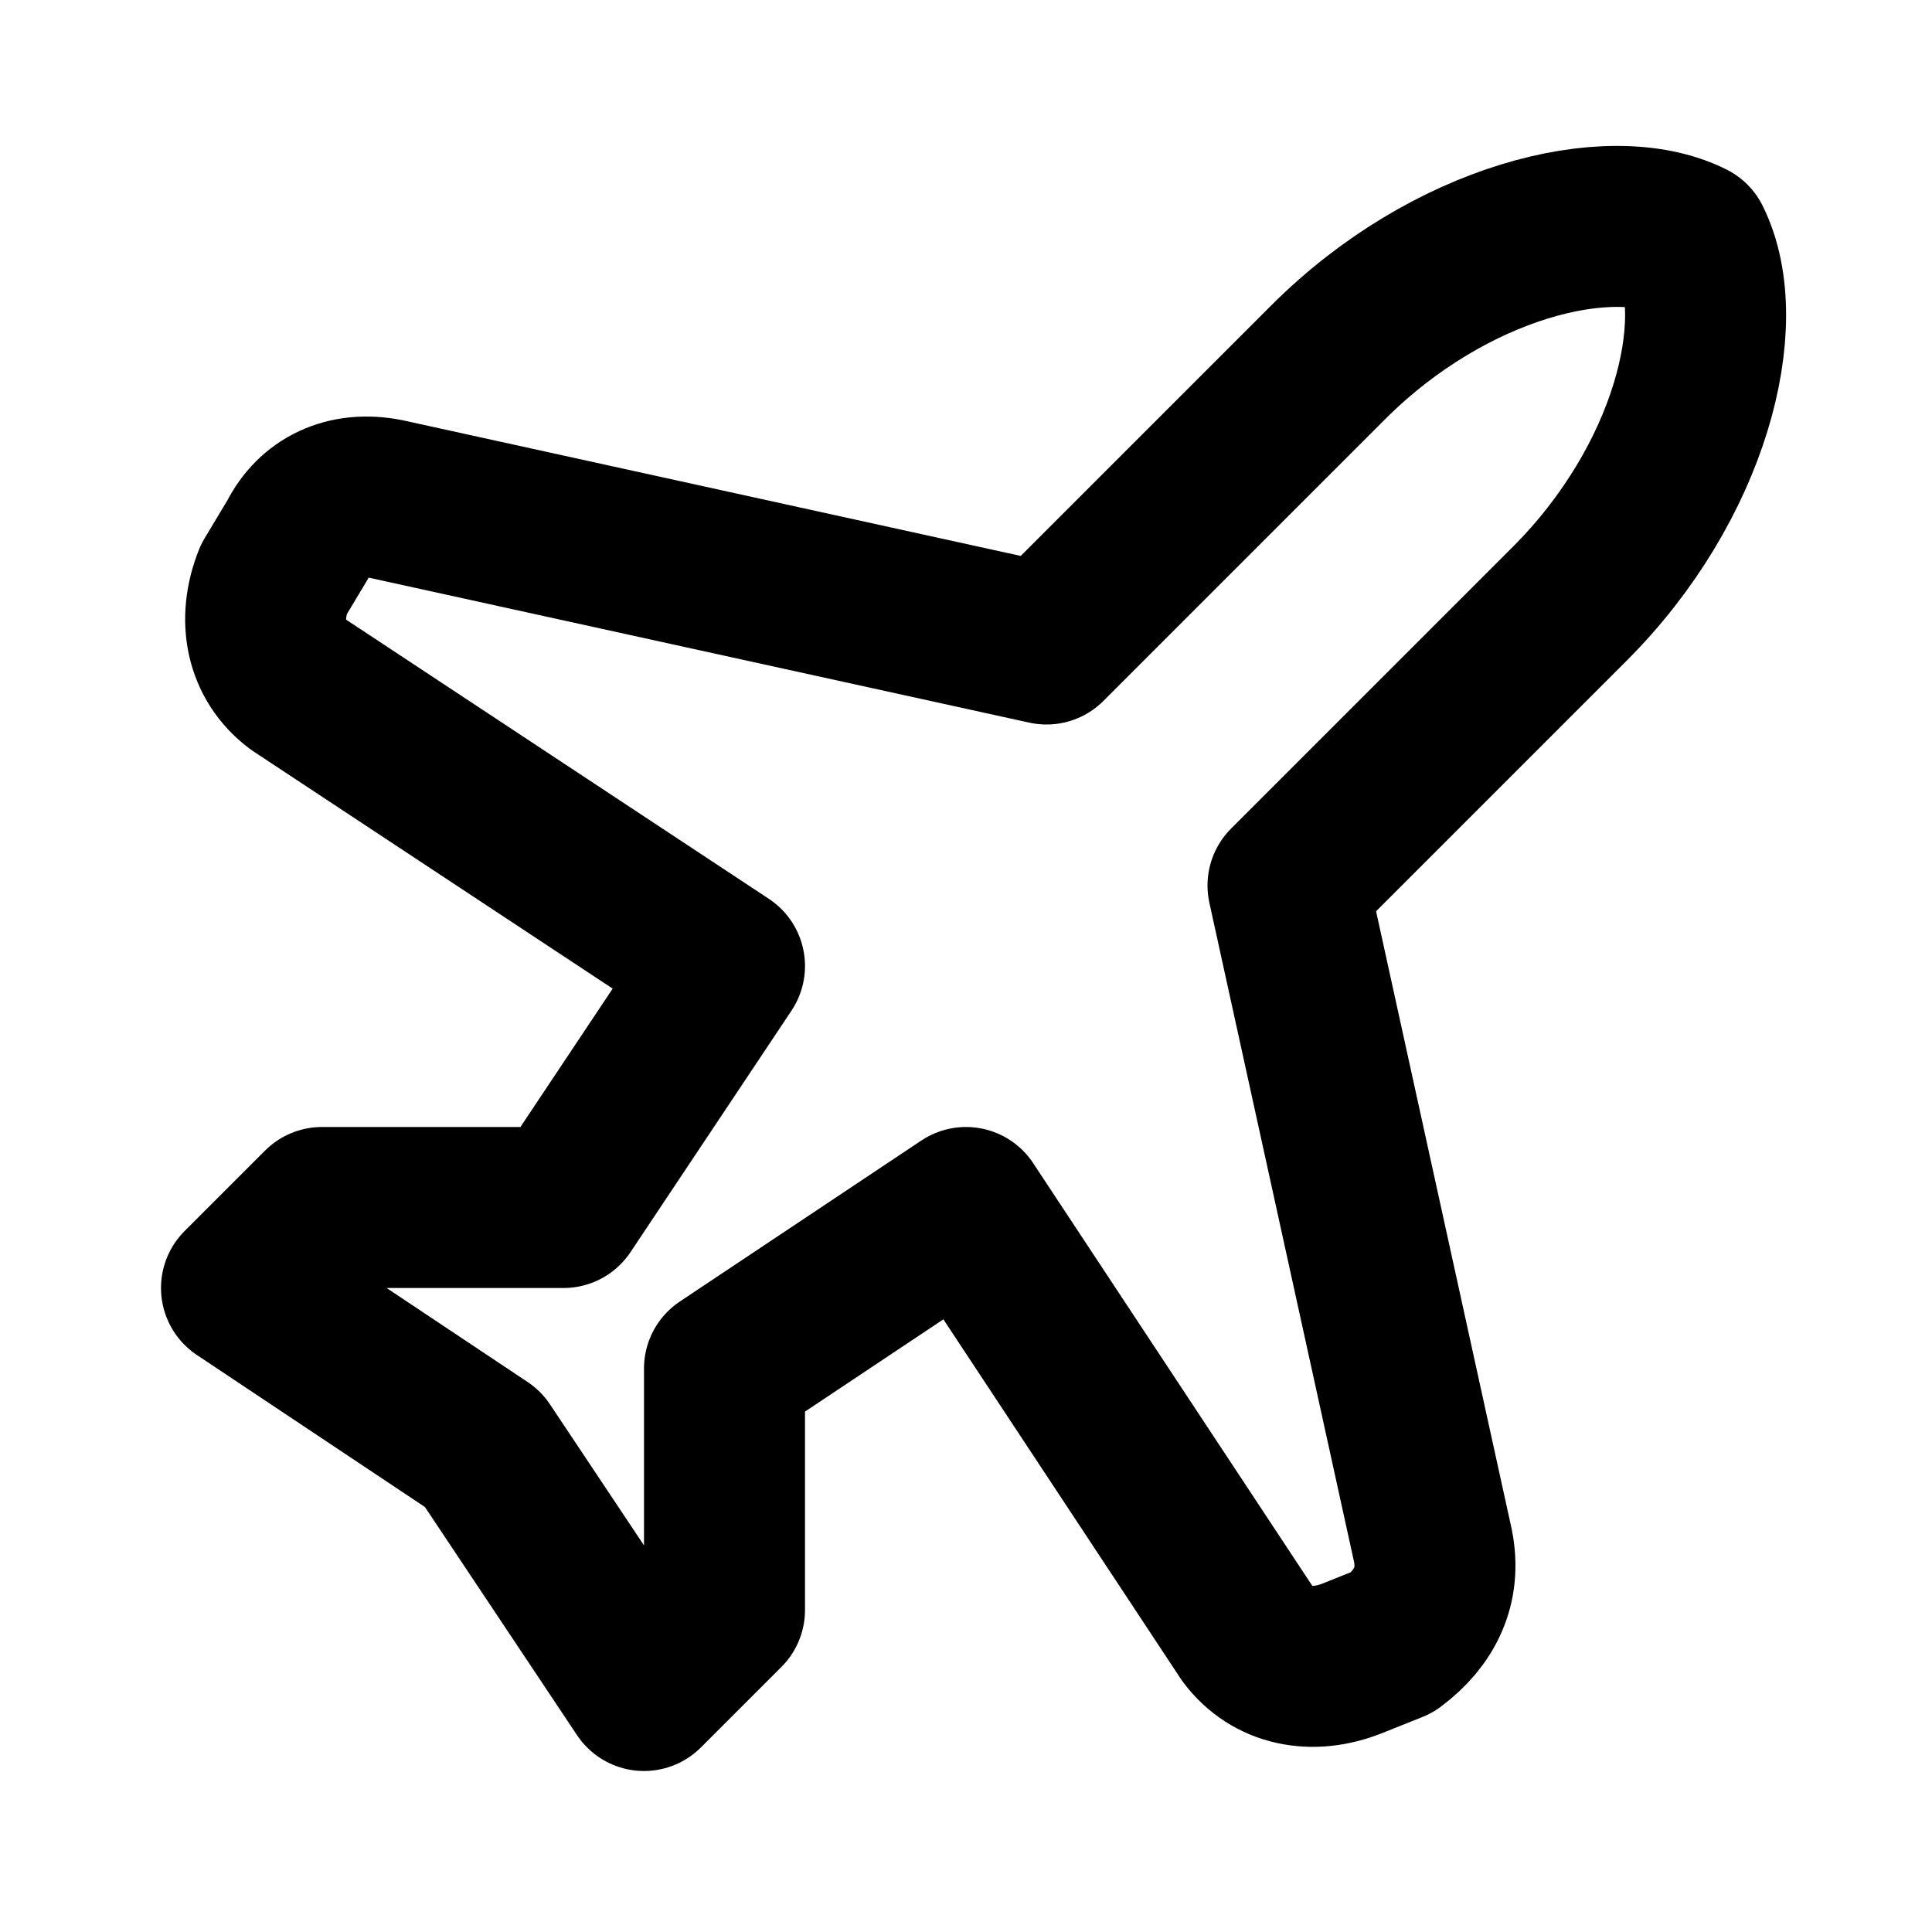
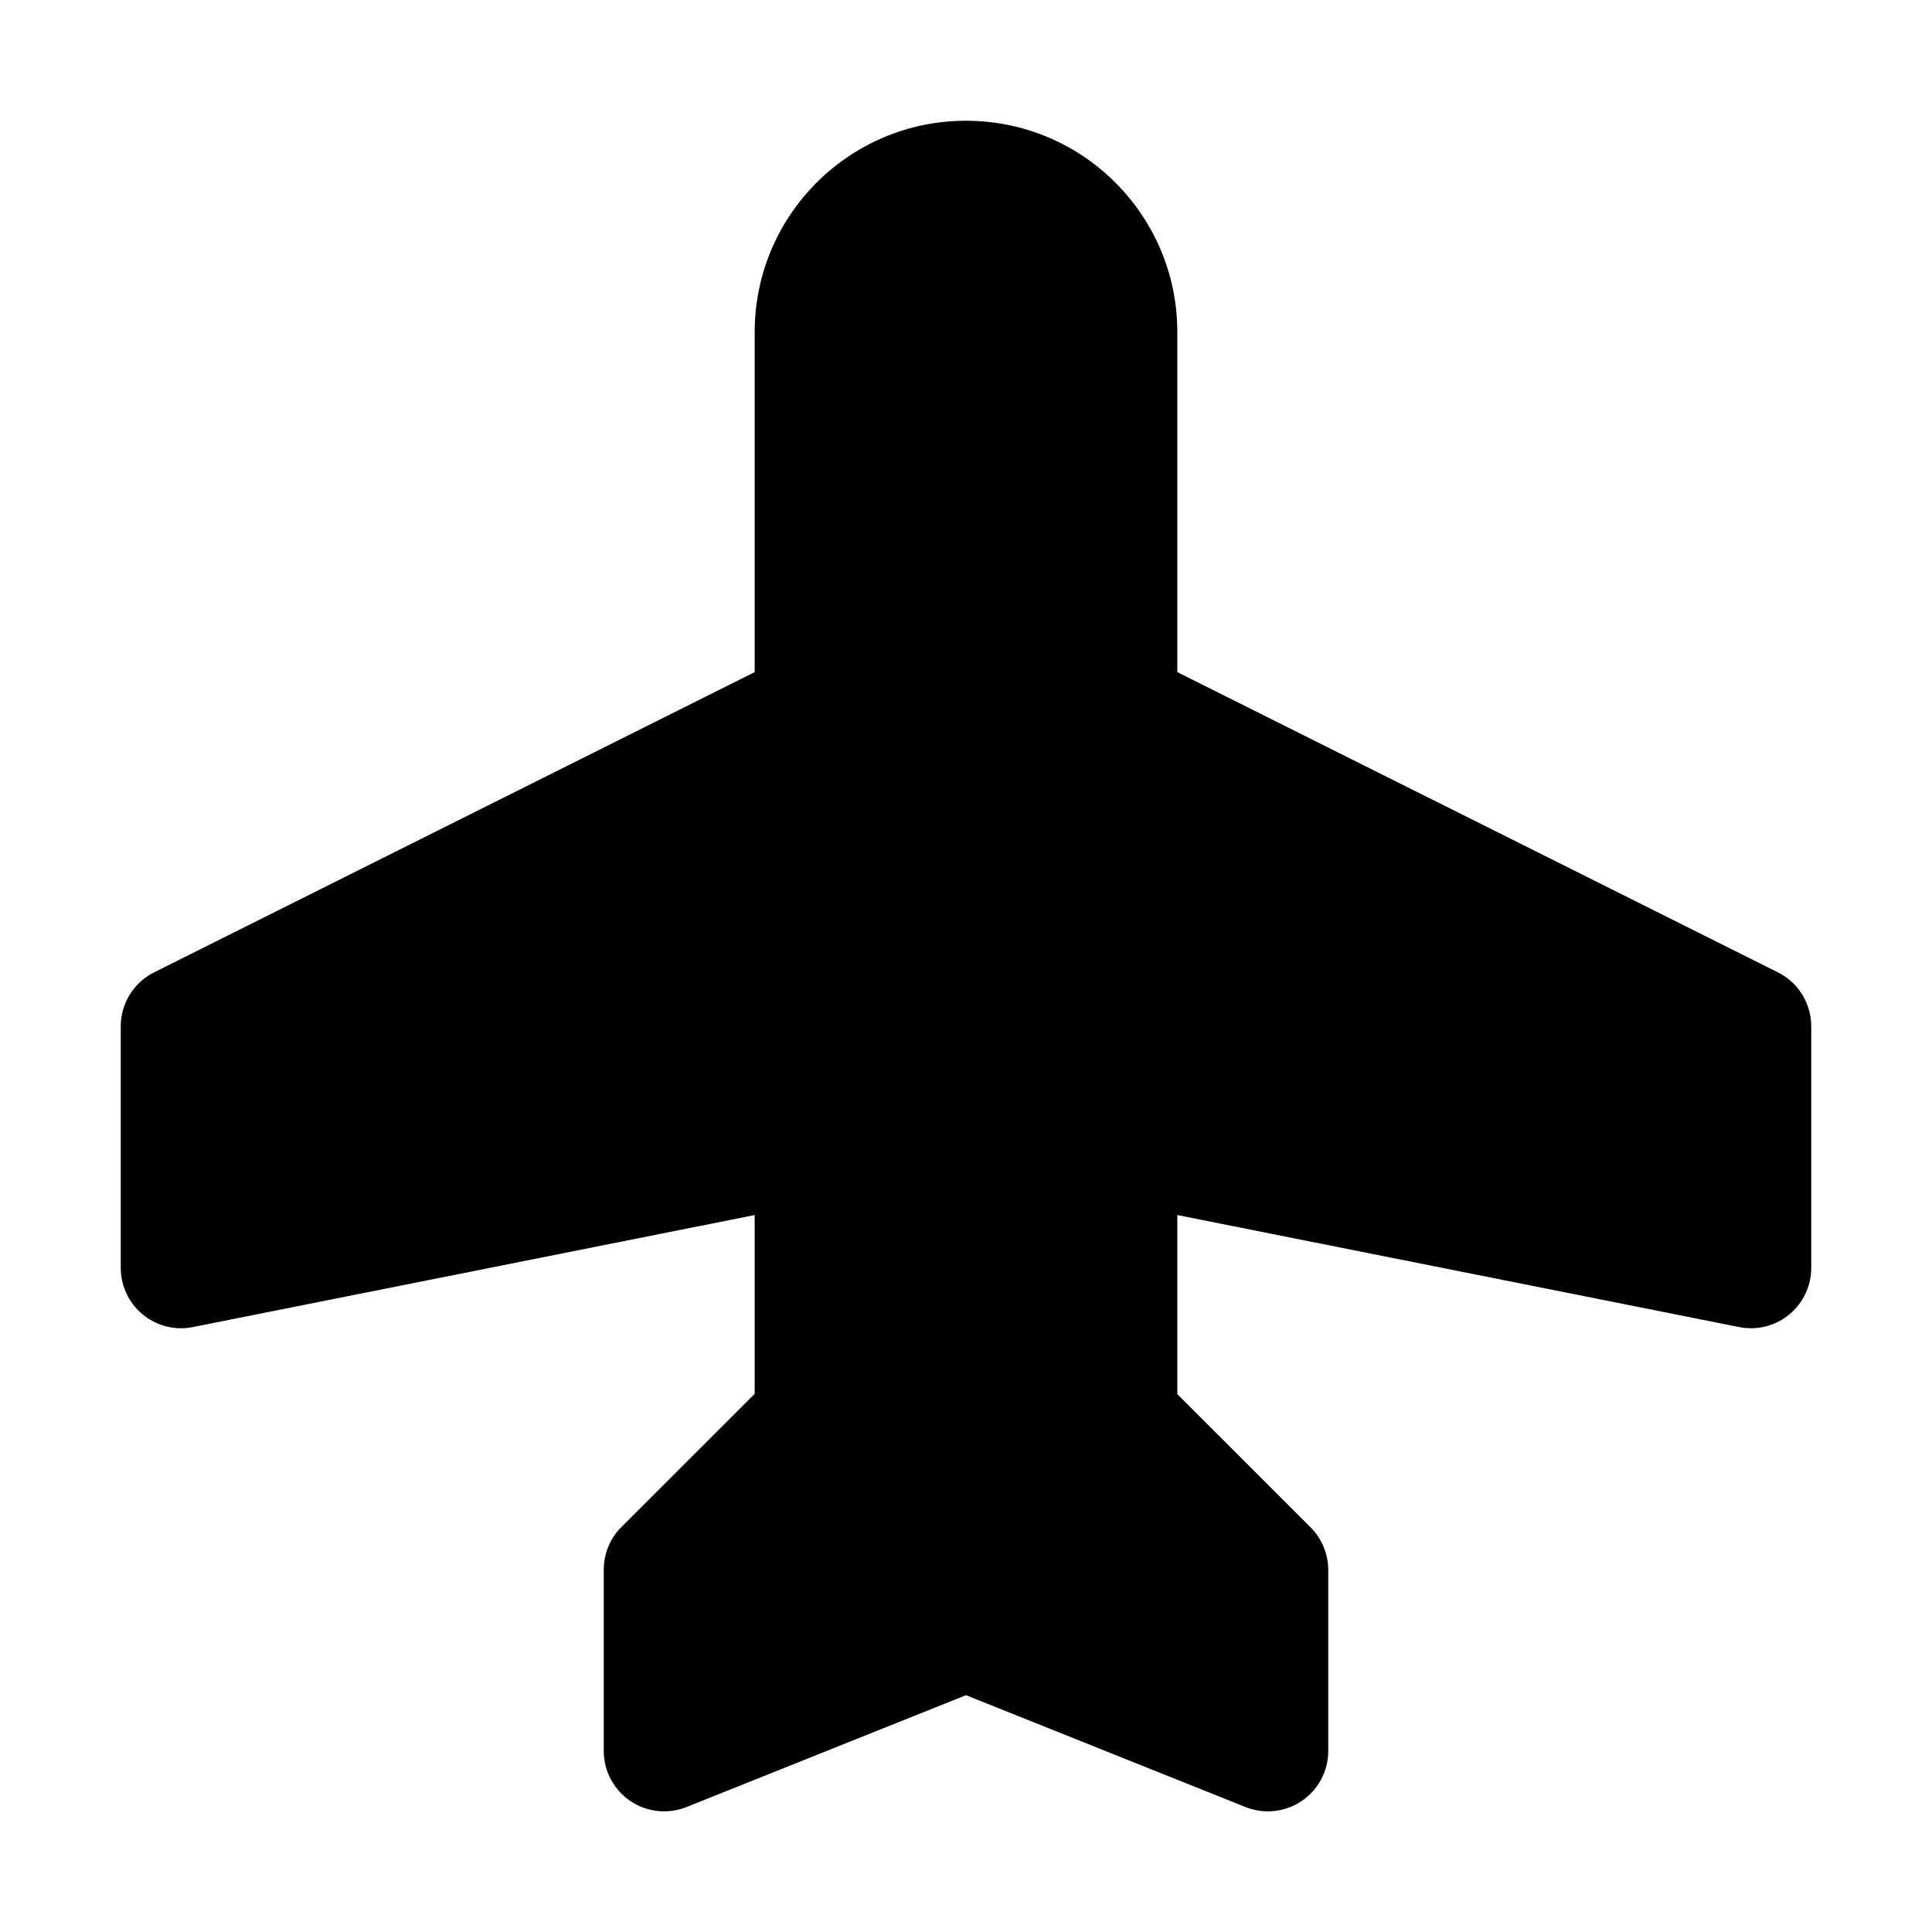
- <svg xmlns="http://www.w3.org/2000/svg" width="24" height="24" viewBox="0 0 24 24" fill="none" stroke="#000000" stroke-width="2" stroke-linecap="round" stroke-linejoin="round">
-   <path d="M17.8 19.2 16 11l3.5-3.5C21 6 21.5 4 21 3c-1-.5-3 0-4.5 1.5L13 8 4.8 6.2c-.5-.1-.9.1-1.1.5l-.3.5c-.2.5-.1 1 .3 1.3L9 12l-2 3H4l-1 1 3 2 2 3 1-1v-3l3-2 3.5 5.3c.3.4.8.5 1.3.3l.5-.2c.4-.3.6-.7.5-1.2z" />
+ <svg xmlns="http://www.w3.org/2000/svg" width="256" height="256" viewBox="0 0 256 256" fill="#000000">
+   <path d="M240,136v32a8,8,0,0,1-8,8,7.61,7.61,0,0,1-1.57-.16L156,161v23.73l17.66,17.65A8,8,0,0,1,176,208v24a8,8,0,0,1-11,7.43l-37-14.81L91,239.43A8,8,0,0,1,80,232V208a8,8,0,0,1,2.34-5.66L100,184.69V161L25.57,175.84A7.61,7.61,0,0,1,24,176a8,8,0,0,1-8-8V136a8,8,0,0,1,4.42-7.16L100,89.06V44a28,28,0,0,1,56,0V89.06l79.58,39.78A8,8,0,0,1,240,136Z" />
</svg>
